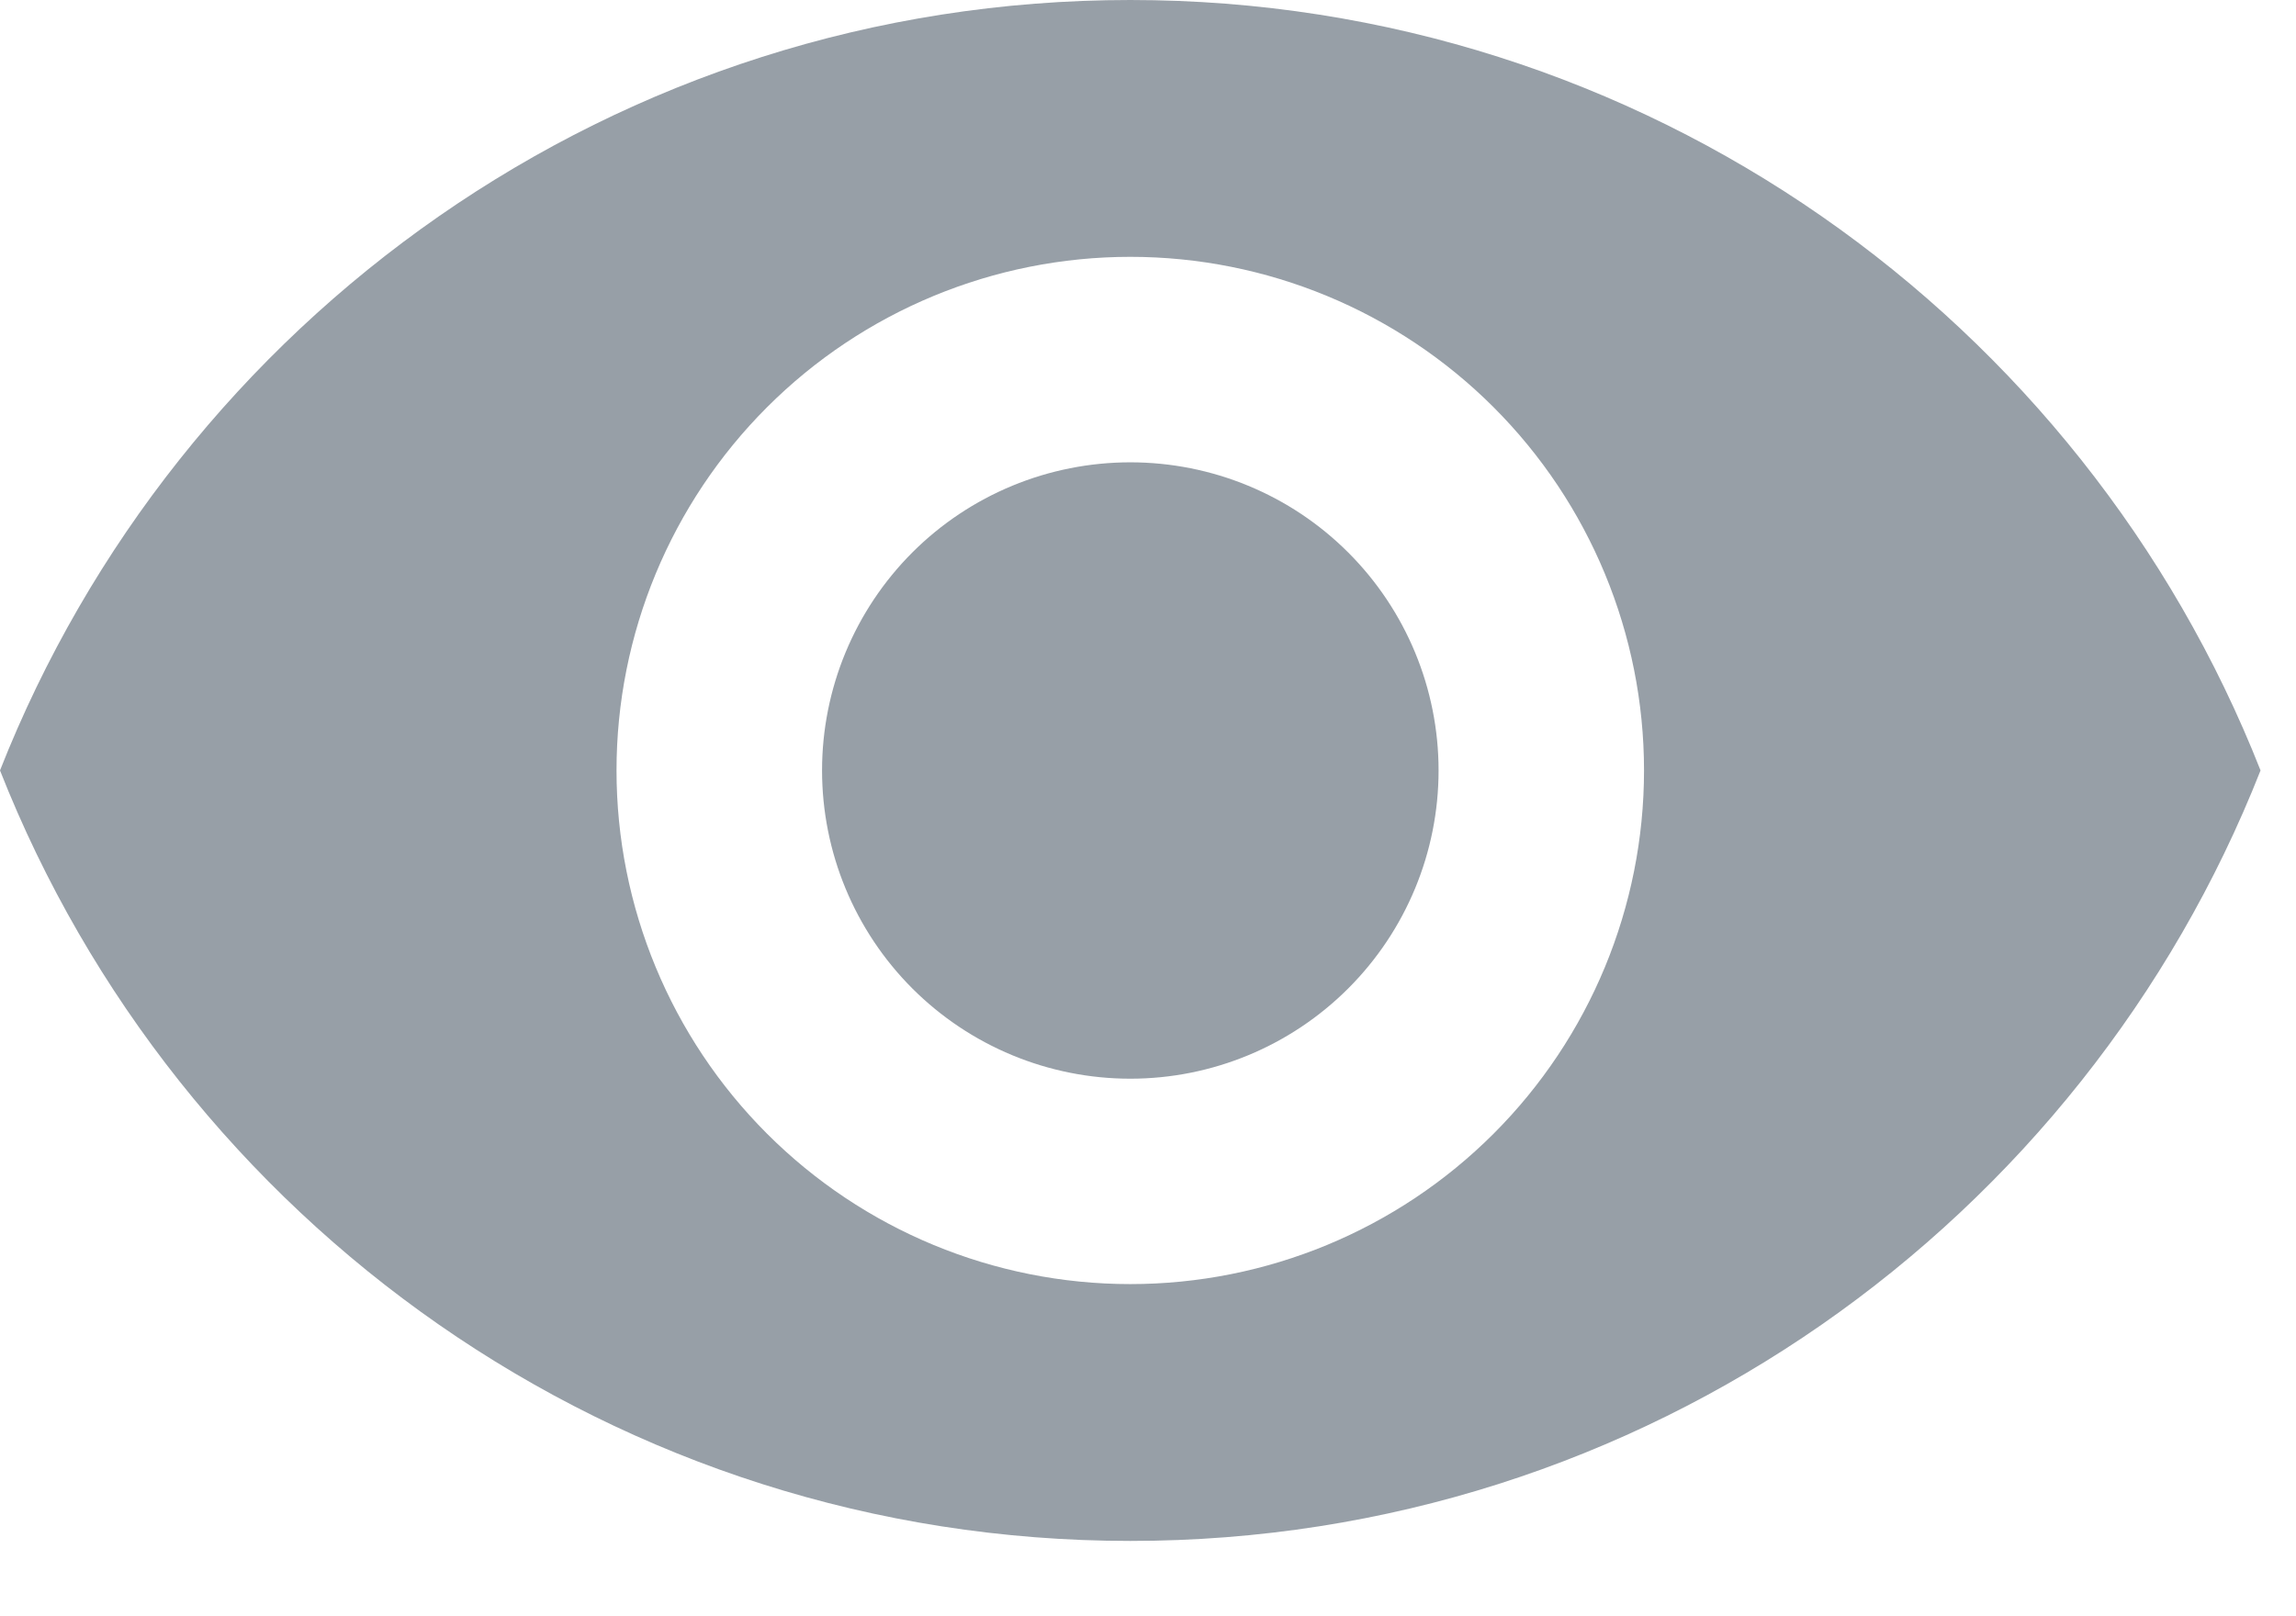
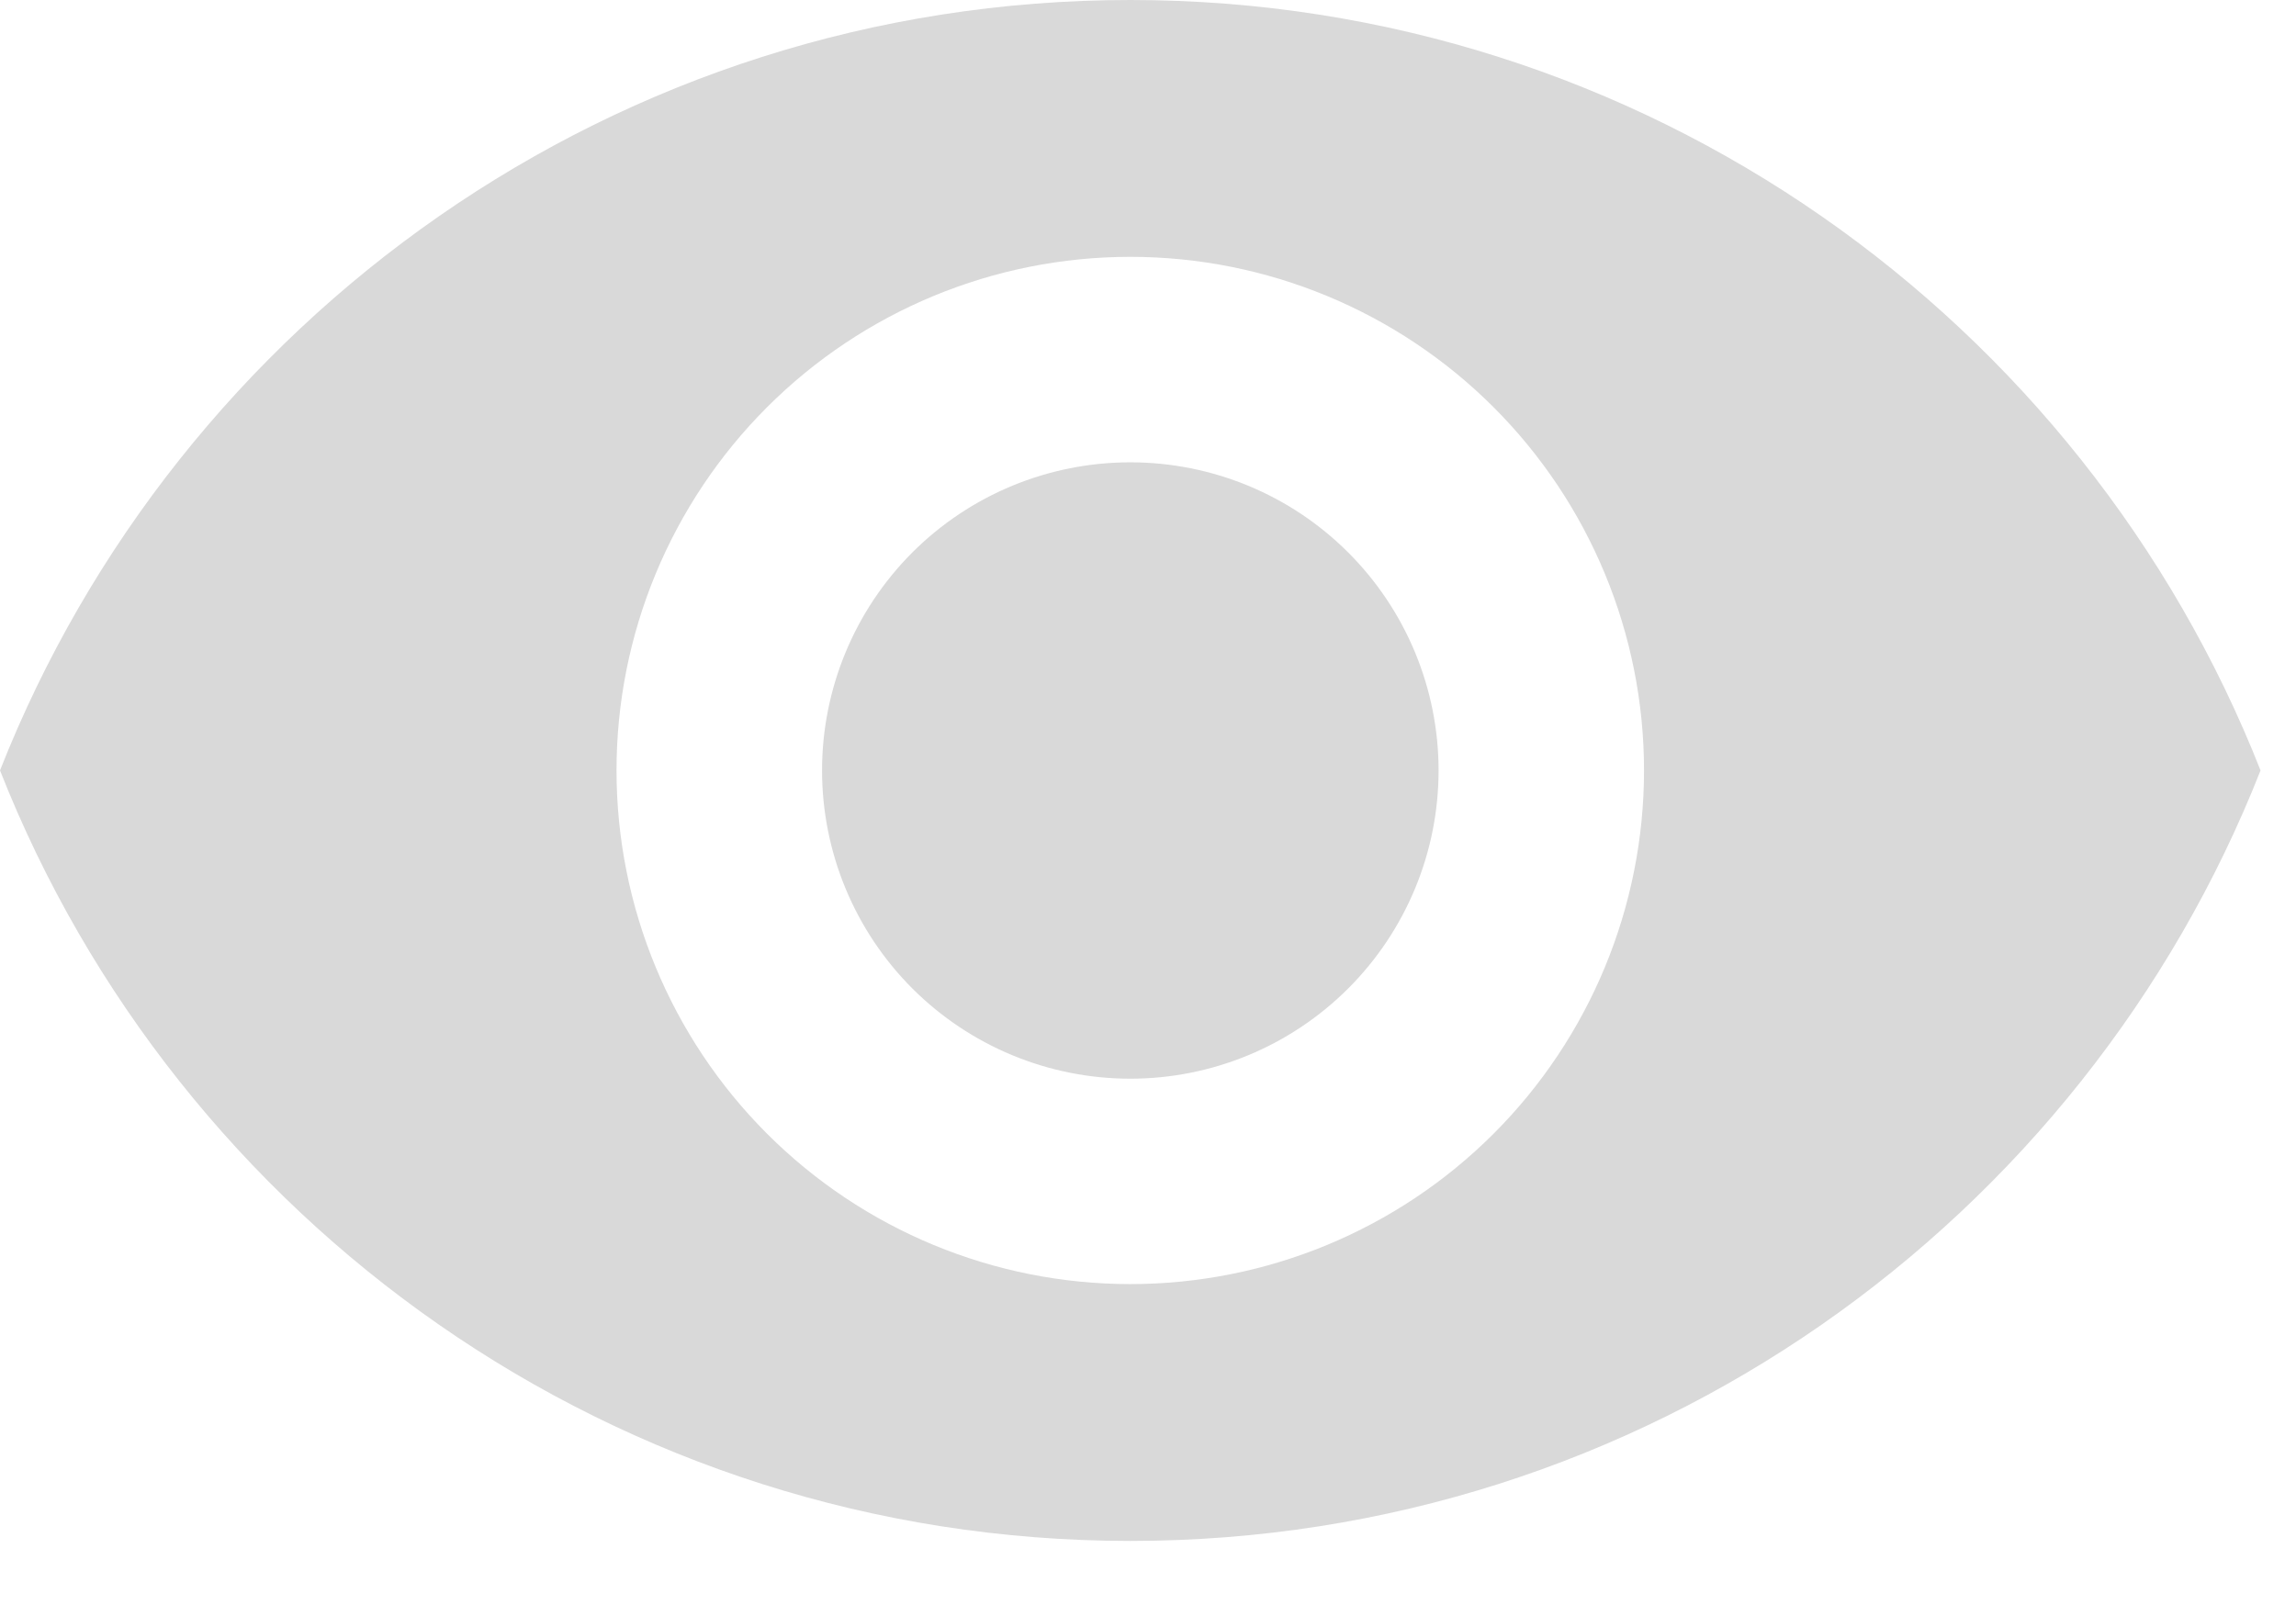
<svg xmlns="http://www.w3.org/2000/svg" width="27" height="19" viewBox="0 0 27 19" fill="none">
-   <path d="M13.292 5.438C12.33 5.438 11.408 5.819 10.728 6.499C10.049 7.179 9.667 8.101 9.667 9.062C9.667 10.024 10.049 10.946 10.728 11.626C11.408 12.306 12.33 12.688 13.292 12.688C14.253 12.688 15.175 12.306 15.855 11.626C16.535 10.946 16.917 10.024 16.917 9.062C16.917 8.101 16.535 7.179 15.855 6.499C15.175 5.819 14.253 5.438 13.292 5.438ZM13.292 15.104C11.689 15.104 10.153 14.468 9.02 13.335C7.887 12.202 7.25 10.665 7.25 9.062C7.25 7.46 7.887 5.923 9.02 4.79C10.153 3.657 11.689 3.021 13.292 3.021C14.894 3.021 16.431 3.657 17.564 4.79C18.697 5.923 19.333 7.46 19.333 9.062C19.333 10.665 18.697 12.202 17.564 13.335C16.431 14.468 14.894 15.104 13.292 15.104ZM13.292 0C7.25 0 2.09 3.758 0 9.062C2.09 14.367 7.25 18.125 13.292 18.125C19.333 18.125 24.493 14.367 26.583 9.062C24.493 3.758 19.333 0 13.292 0Z" fill="#979FA7" />
+   <path d="M13.292 5.438C12.33 5.438 11.408 5.819 10.728 6.499C10.049 7.179 9.667 8.101 9.667 9.062C9.667 10.024 10.049 10.946 10.728 11.626C11.408 12.306 12.33 12.688 13.292 12.688C14.253 12.688 15.175 12.306 15.855 11.626C16.535 10.946 16.917 10.024 16.917 9.062C16.917 8.101 16.535 7.179 15.855 6.499C15.175 5.819 14.253 5.438 13.292 5.438ZM13.292 15.104C11.689 15.104 10.153 14.468 9.02 13.335C7.887 12.202 7.25 10.665 7.25 9.062C7.25 7.46 7.887 5.923 9.02 4.79C10.153 3.657 11.689 3.021 13.292 3.021C14.894 3.021 16.431 3.657 17.564 4.79C18.697 5.923 19.333 7.46 19.333 9.062C19.333 10.665 18.697 12.202 17.564 13.335C16.431 14.468 14.894 15.104 13.292 15.104ZM13.292 0C7.25 0 2.09 3.758 0 9.062C2.09 14.367 7.25 18.125 13.292 18.125C19.333 18.125 24.493 14.367 26.583 9.062C24.493 3.758 19.333 0 13.292 0Z" fill="#D9D9D9" />
</svg>
